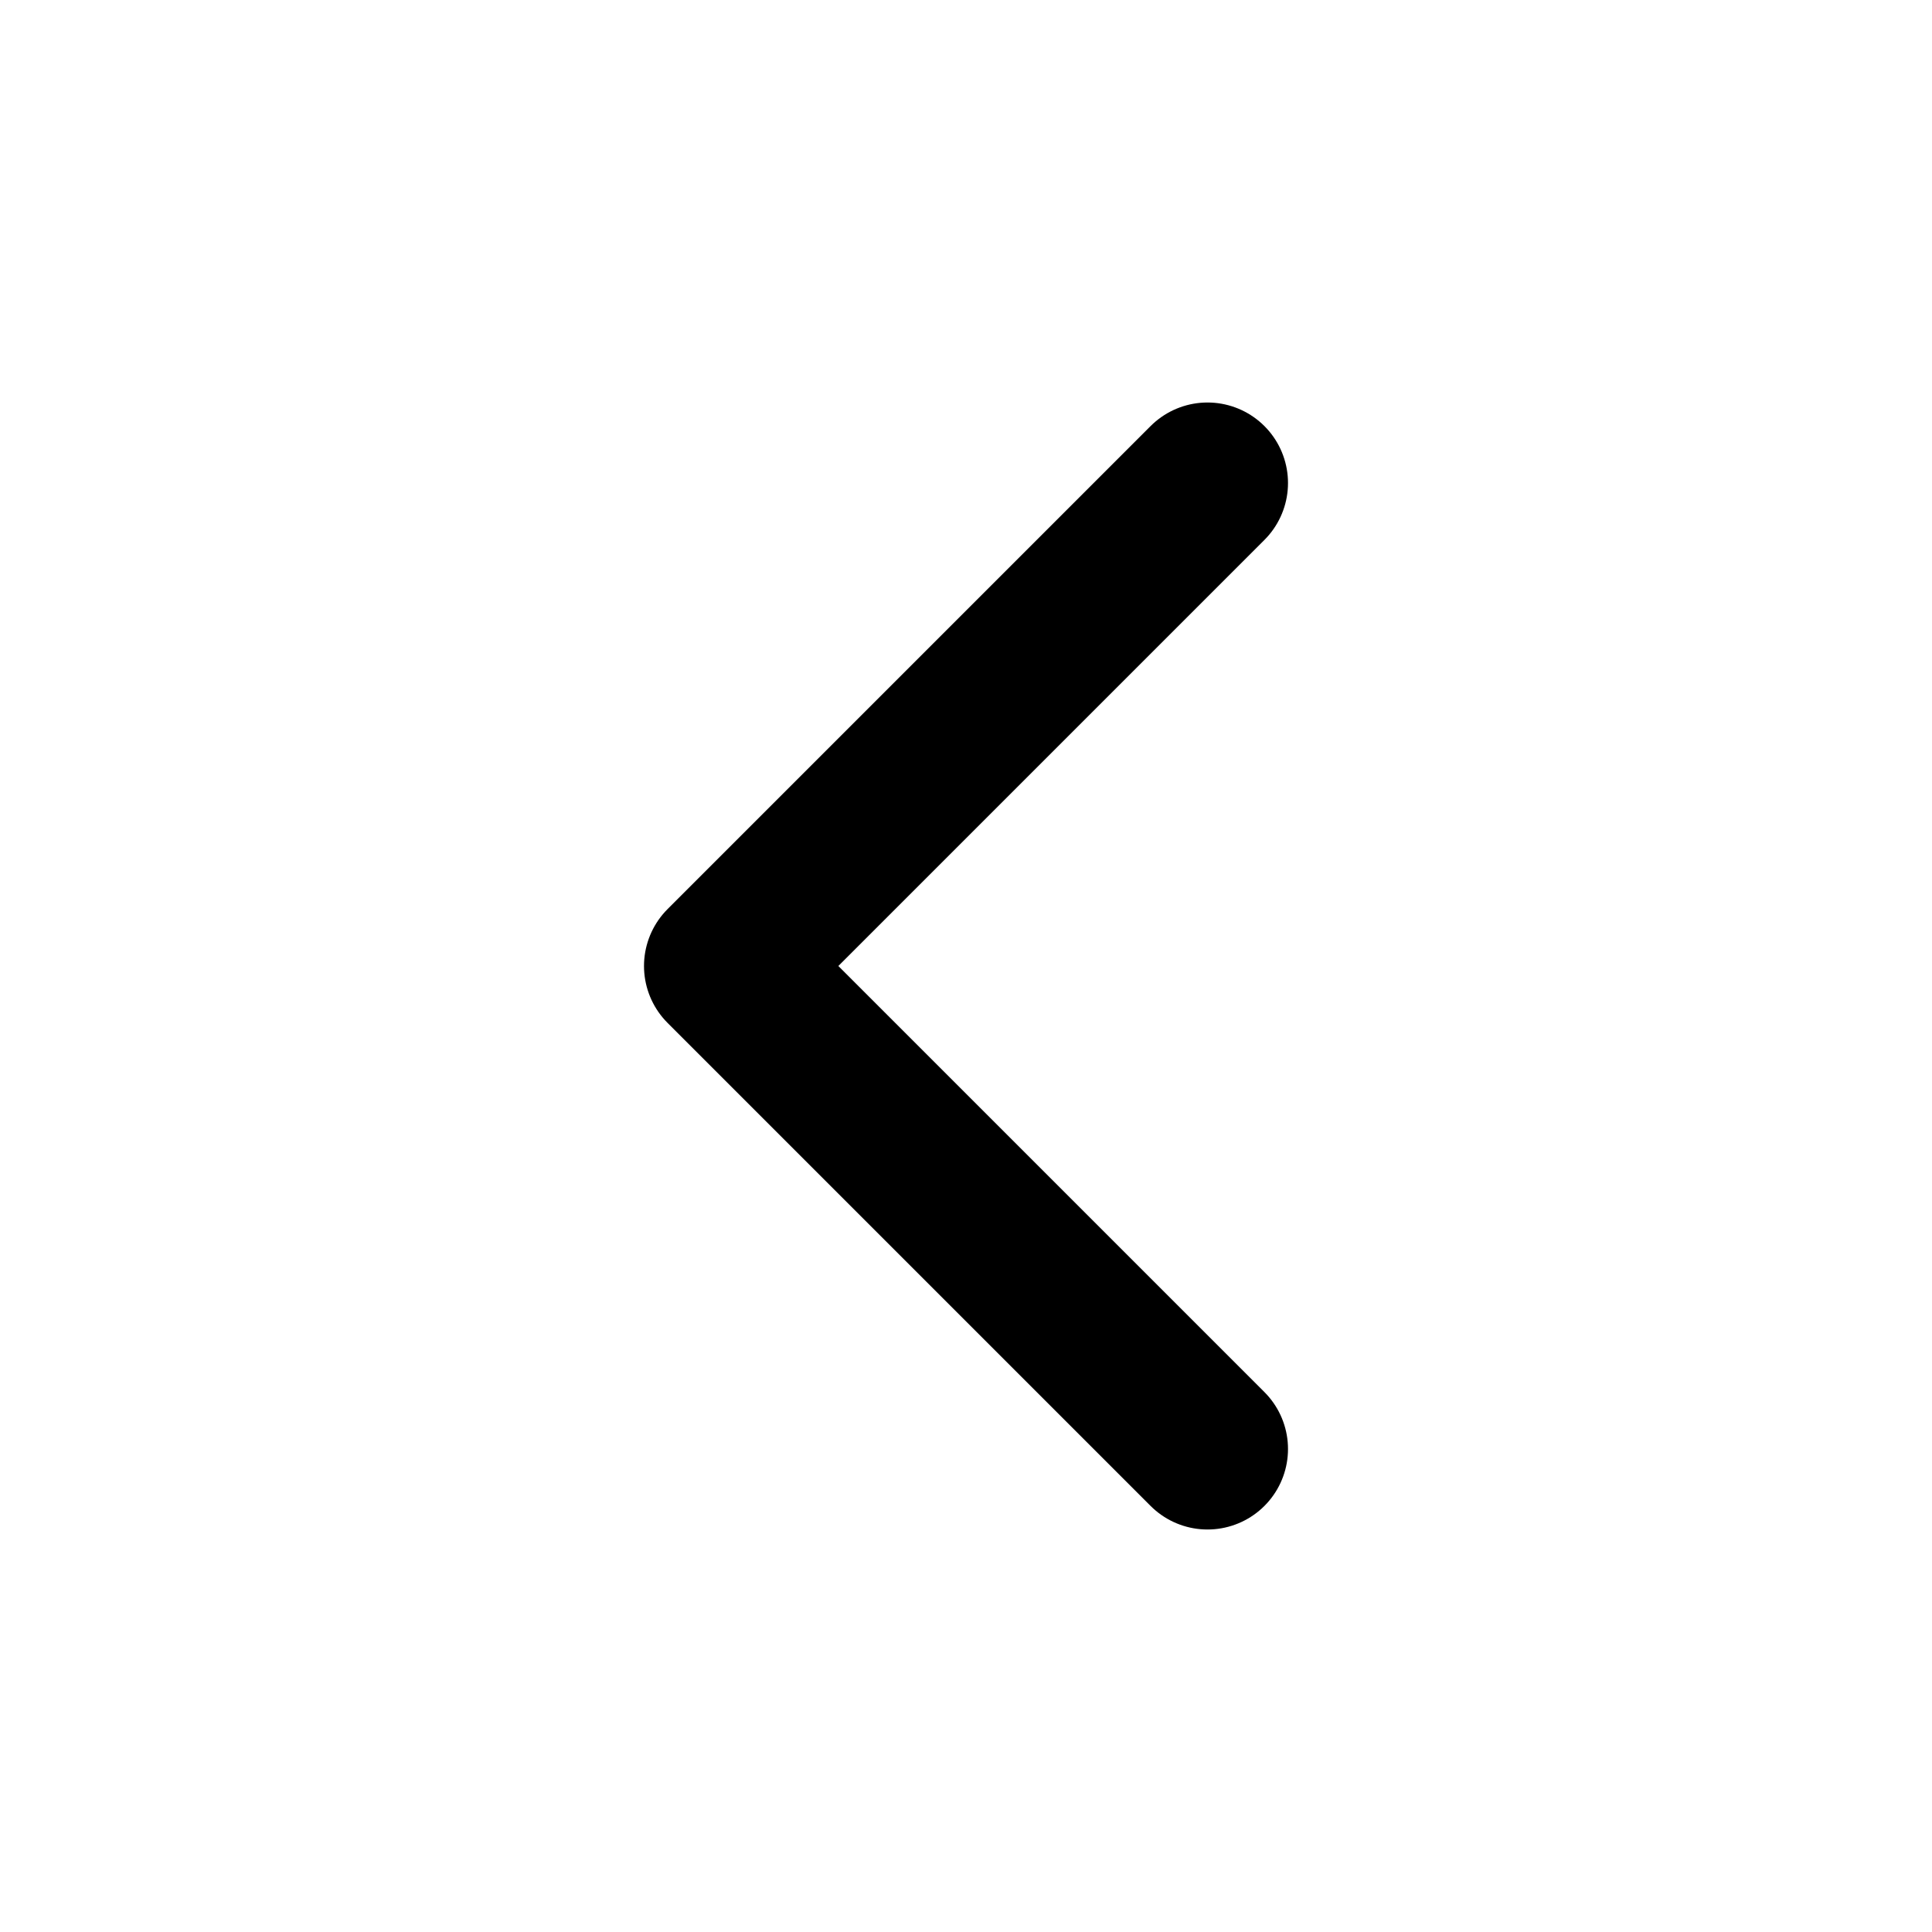
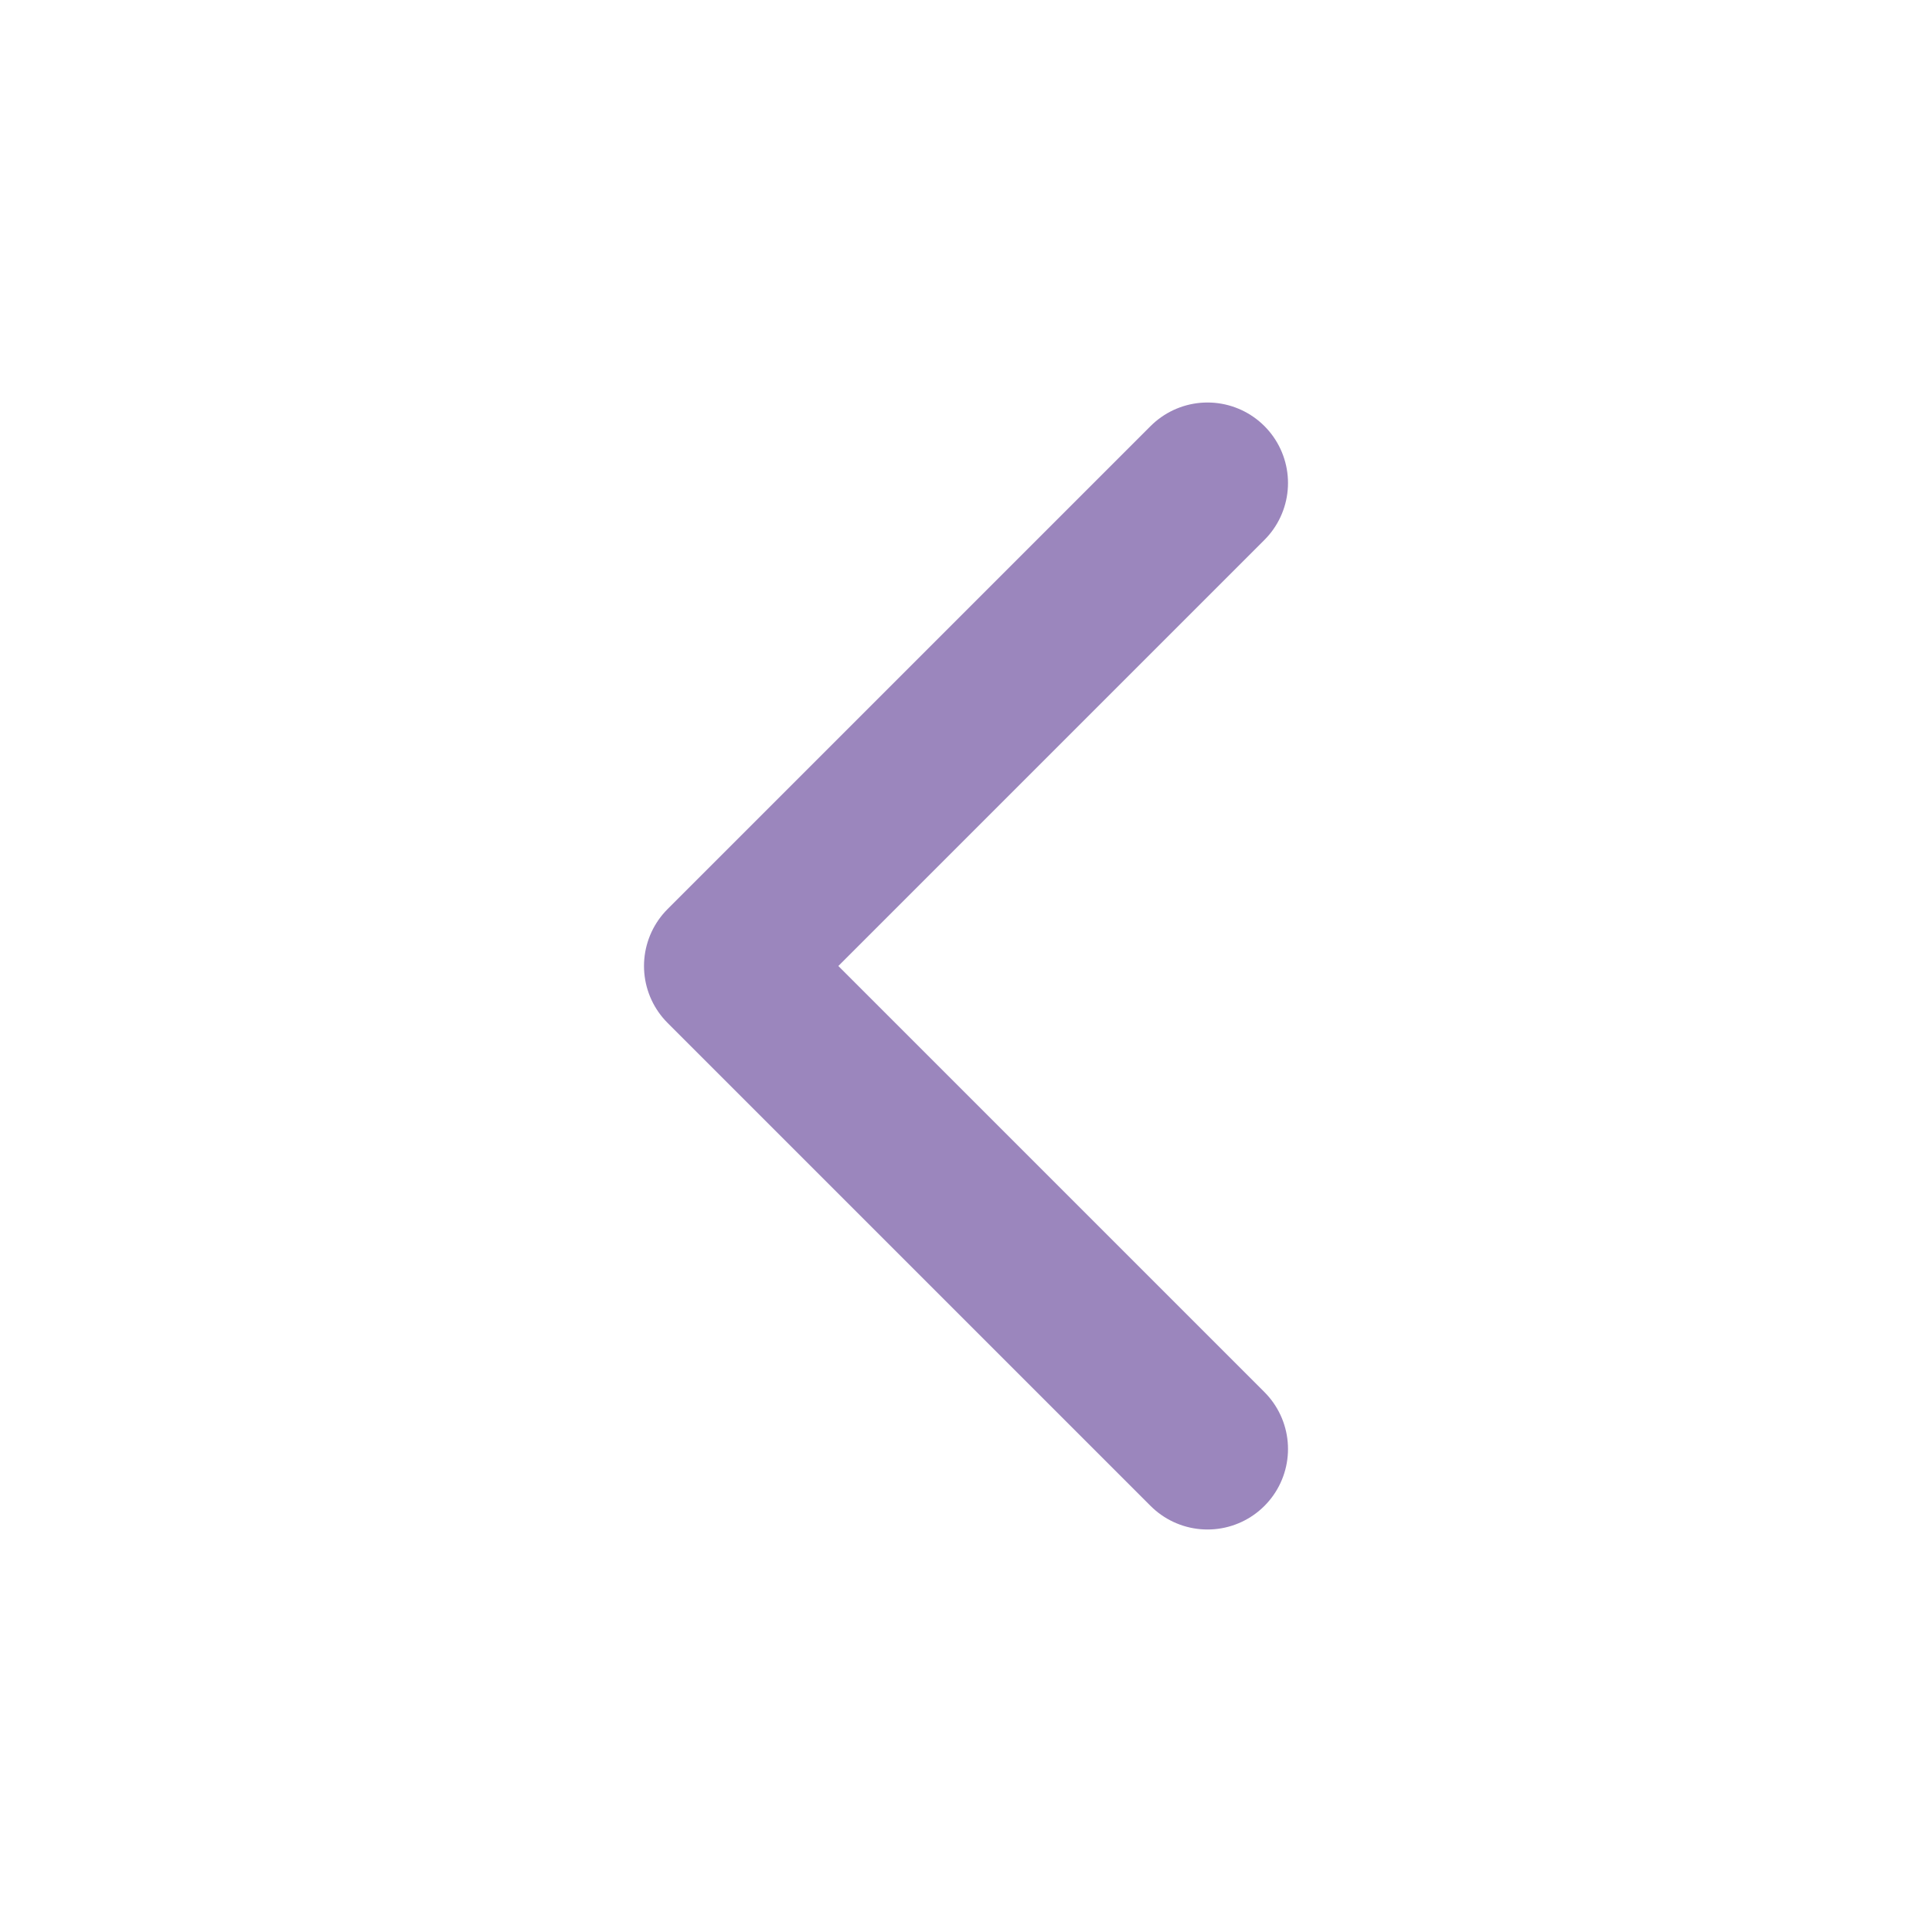
<svg xmlns="http://www.w3.org/2000/svg" width="800px" height="800px" viewBox="0 0 24 24" fill="none">
-   <path d="M15 6L9 12L15 18" stroke="#000000" stroke-width="2" stroke-linecap="round" stroke-linejoin="round" />
+   <path d="M15 6L9 12L15 18" stroke="#9B86BD" stroke-width="2" stroke-linecap="round" stroke-linejoin="round" />
</svg>
